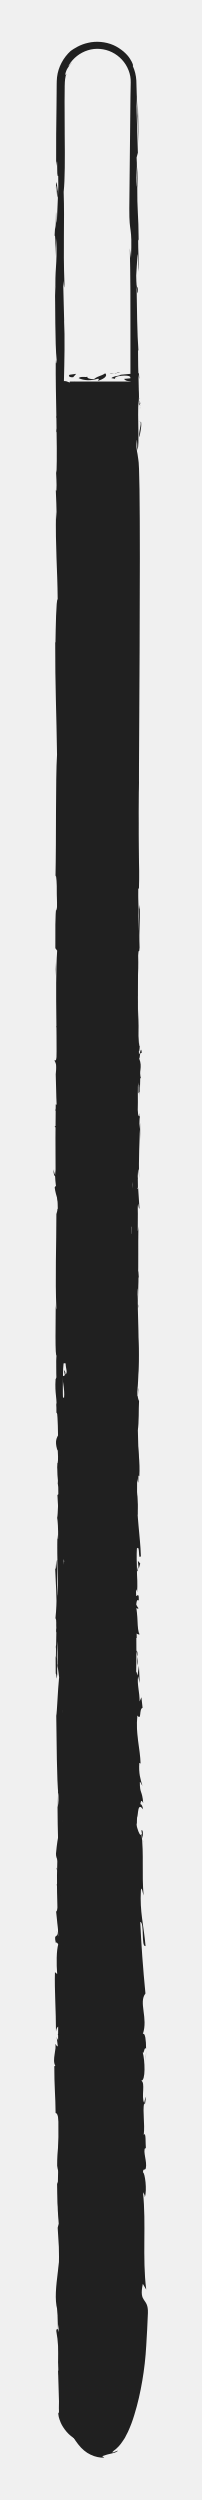
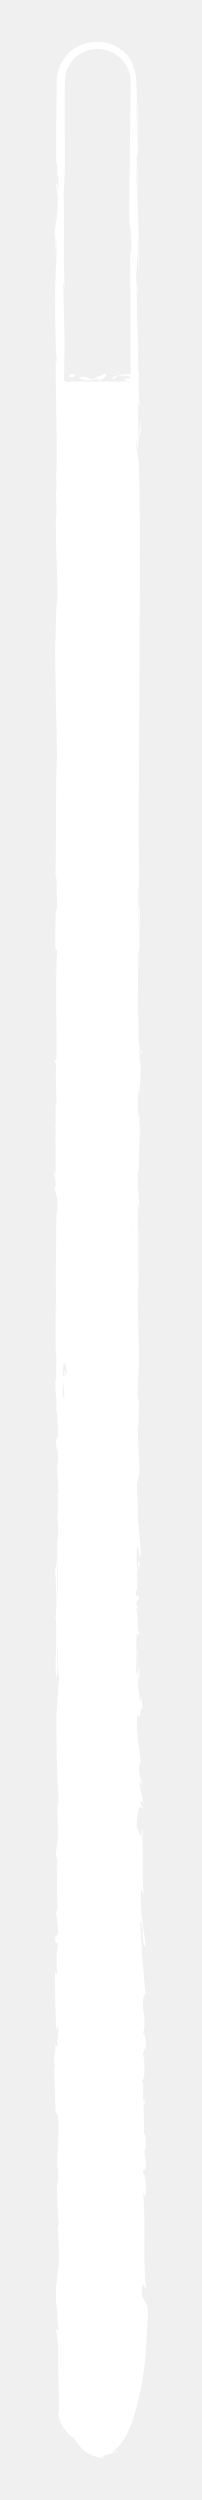
<svg xmlns="http://www.w3.org/2000/svg" version="1.1" id="Layer_1" x="0px" y="0px" viewBox="0 0 154.9 1920" style="enable-background:new 0 0 154.9 1920;" xml:space="preserve">
  <style type="text/css">
- 	.st0{fill:#202020;}
+ 	.st0{fill:white;}
</style>
  <g>
    <g>
      <path class="st0" d="M74.7,1874.5c-2,0.1-0.8,1,4.4,0.2c1.2-0.4,2.3-1.1,3.4-1.6C80,1874,77.4,1874.4,74.7,1874.5z" />
      <path class="st0" d="M102.1,1855.9c0.8-3.1,0.7-6.5,0.4-8.6c-0.3-2.1-0.7-2.9-1.1-0.9c0.2,1.6,0.2,2.7,0.3,3.8    c-0.1,1.1-0.1,2-0.3,3c-0.4,1.9-0.6,3.9-1.7,7.1c-2.4,4.8-5.8,7.2-5.3,6.4c-0.6,0.7-2.1,2.1-3.8,3.3c-0.9,0.6-1.8,1.2-2.7,1.7    c-0.9,0.5-1.7,0.9-2.3,1.4c3.3-1,6.8-3.1,9.7-6.2c2.9-3.1,5.3-7.1,6.3-11.6C102.3,1853.5,102.1,1855.4,102.1,1855.9z" />
      <path class="st0" d="M104.8,1324.4l-0.1,3.4C104.7,1326.9,104.7,1325.7,104.8,1324.4z" />
      <path class="st0" d="M105.2,995c0,2.5,0.1,3.6,0.2,3.7C105.4,996.3,105.3,994.4,105.2,995z" />
      <path class="st0" d="M106.2,938.7c0,1.2,0,2.2-0.1,3.3C106.2,940.8,106.2,939.5,106.2,938.7z" />
      <path class="st0" d="M104.8,1324.4l0.3-8.8C104.7,1315,104.8,1320.1,104.8,1324.4z" />
      <path class="st0" d="M101.3,1782.8c0,1.8,0.1,3.4,0.2,4.8c0-1.5-0.1-3-0.1-4.5C101.4,1783,101.4,1782.9,101.3,1782.8z" />
      <path class="st0" d="M105.5,1469.6v2.7c0.1,0.8,0.2,1.5,0.4,2.2L105.5,1469.6z" />
      <path class="st0" d="M105.6,1581.1c0-2.5-0.7-3.4-1-4.4c0.3,1.4,0.4,3.3,0.5,5.5C105.2,1582.2,105.4,1581.9,105.6,1581.1z" />
      <path class="st0" d="M104.3,1757.8l0.1,3.1C104.4,1760.1,104.3,1758.7,104.3,1757.8z" />
      <path class="st0" d="M105.6,1389.9c0.1-0.2,0.2-0.6,0.3-1C105.8,1388.8,105.7,1389.2,105.6,1389.9z" />
      <path class="st0" d="M49.4,1763.5C49.3,1763.4,49.3,1763.5,49.4,1763.5C49.3,1764.1,49.4,1764.3,49.4,1763.5z" />
      <path class="st0" d="M74.7,1876.3v0.2l0,0l0,0l0,0l0,0l0,0l0,0l0,0h-0.1h-0.1h-0.2h-0.5h-0.9c-0.2,0.1-0.4,0.3-0.4,0.4l1.1-0.2    l0.6-0.1h0.3h0.1h0.1l0,0l0,0l0,0l0,0l0,0l0,0l0,0V1876.3z" />
      <path class="st0" d="M107.1,835.8c0,0.2,0,0.3,0,0.5C107.2,839,107.2,837.4,107.1,835.8z" />
      <path class="st0" d="M42.9,145.3c0.7-10.7,0.8,17.4,1.6,1.3C44.2,148.1,43.3,132,42.9,145.3z" />
      <path class="st0" d="M101.4,1779.9c0-1.5,0-3,0-4.6C101.4,1777.4,101.4,1778.8,101.4,1779.9z" />
      <path class="st0" d="M44.5,146.6L44.5,146.6l0.1-1.7C44.5,145.7,44.5,146,44.5,146.6z" />
      <path class="st0" d="M106.7,598.6c-0.1,0.5-0.2,1.4-0.3,2.4C106.4,601,106.5,600.4,106.7,598.6z" />
      <path class="st0" d="M105.6,775.3l0.1-4.4C105.7,772.7,105.6,774.1,105.6,775.3z" />
      <path class="st0" d="M105.6,506.9c0.1-2.4,0.2-3.2,0.1-6.4c0,0.3-0.1,0.6-0.1,1C105.7,502.6,105.8,504.2,105.6,506.9z" />
      <path class="st0" d="M105.6,411.4c0,0.5-0.1,1.2-0.1,1.8c0,0.9,0,2.1,0,3L105.6,411.4z" />
      <path class="st0" d="M49,1473.3c-0.2,2.1-0.4,3.4-0.7,4.4C48.9,1476.2,49.1,1490.3,49,1473.3z" />
      <path class="st0" d="M101.7,1782.7c-0.2-0.6-0.3-1.4-0.3-2.8c0,1.1,0,2.1,0,3.2C101.6,1783.3,101.7,1783.4,101.7,1782.7z" />
      <path class="st0" d="M99.8,503l0.1-15.2C99.9,492.1,99.9,497.6,99.8,503z" />
      <path class="st0" d="M48.9,788.3l0.1,3.5C49,790.4,49,789.2,48.9,788.3z" />
      <path class="st0" d="M99.8,442.8c0.3-2.7,0.4-5.6,0.5-8.5c-0.1-0.6-0.1-1.3-0.2-1.8L99.8,442.8z" />
      <path class="st0" d="M48.4,1477.7L48.4,1477.7L48.4,1477.7z" />
      <path class="st0" d="M50.1,1577.7c0-14.5-0.9-6.8-1.5-9.9c-0.3-17.3,0.7-8,1.2-13.9c-0.3-10.8-1.1-19-1.1-27.1    c0.2-0.6,0.2-2.2,0.4-0.3c-0.8-11.4,0-33.8-1-47.1c0.1-1,0.2-1.5,0.2-1.7c-0.5,2.1-1,2.5-1.3,2c0-6.5-0.6-12,0-14.5    c0,4,0.2,4.3,0.4,6.2l-0.3-6.8c0.9-6.1,0.3,9.3,1,9.3c-0.3-13.2-1-28.7-0.8-38.8c0.9-2.1,0.3,23.7,1.1,10.2l-0.3,15.7    c1.4-12-0.1,9.5,1.4-1.5c0.3-20.7-0.5-23.1-0.2-43.7c-0.5-4.6-0.7,1.5-1.2-3.1c-0.9-29.3,2.2-23.1,1.1-44.6    c-0.6-5.6-1.7-7.7-1.1-23.1l1,5.2c0.1-20-1.4-11.4-0.8-32.4c0.4,3.7,0.3,15.7,0.5,12.7c0.8-13.6-0.6-9.6-0.6-20l0.9-2.2    c-0.3-21.3-0.6-44.8-0.9-68.3c0.3,1.3,0.5,5.3,0.8-0.2c-0.4-29.7,0.1-63.5,0.6-92.2l-0.8-11c0-2.5,0.3-4.7,0.5-2    c0.3-11.2-0.5-0.6-0.8-6c-0.1-6.4,0.4-8.4,0.7-4.4c-0.7-19.7-1.4-56.2-0.6-77l0.2,4.1c0.3-16.2-1.6-18.3-0.9-33.3l0.1,2.9    c0.3-35.1-0.4-74,0.8-100.8c-1.1-5.1,0.5-34.8-1-37c0.8-20.1,1-14.3,1.6-42.6c0.1-7.5-1-11.2-1.1-20.6l0.8-0.2L48.3,807l1-6.7    l-0.2-8.8c0,3.5-0.4,7.4-0.6,6.9c-0.2-6.8,0-15.2,0.2-21.8c0.2-6.7,0.6-11.7,0.8-11.8l-0.7-32.3c0.3,0.7,0.4,6.1,0.6,10.4    c-0.8-17.3,0.8-3.1,0.1-19c-0.2,2.1-0.5-1.1-0.6-1.5c0.5-7.9,0.5-25.8,0.3-39.1l0.6,2.5c0.1-24-0.3-50.6-0.3-77.5    c-0.3,9.7-1.2,7.4-1.3-0.5l0.9-3.2c-0.5-5.1-0.3,8.2-1-2.2c0.1-10.1,1-6.8,1.2-1L49,589.2c0.3-0.7,0.4,2.1,0.7,2.9    c-0.5-5,0.9-21.1-0.1-28.3l0.3-0.7c-0.1-26.9-0.2-39.1-0.3-61c-0.7-0.4-0.6-9-1.2-15.5c0.2-16.1,0.8-34,0.8-53.4    c-0.4-13.6-0.6-4-1.1-10.1c0.7-1,0.6-20.4,1.1-10.3c-0.1-23.3-0.1-29.8-0.7-59.2c-0.3,3.2-0.4,6.8-0.6,4.9    c-0.1-5.3,0.3-12.2,0.6-11.4l0.1,1.4c-1-33.1,2-76.3,0.6-102.7l0.1,1.5L48.6,220c0.1-12.6,0.5,7.5,0.9-1.8    c-1.1-29.5,0.2-46.5-0.6-70.8c1-9.4,1-26,0.8-43.5c0-8.7-0.1-17.7-0.1-26c0-4.2,0.1-8.2,0.1-12c0-0.9,0-1.9,0.1-2.8    c0.1-0.8,0.1-1.6,0.2-2.3c0.2-1.5,0.5-2.9,1-4.2l-1,1.3c0.2-1.4,0.5-2.6,0.9-3.5c0.3-0.9,0.8-1.7,1.2-2.3c0.4-0.7,0.8-1.3,1.3-1.9    c0.4-0.7,1-1.3,1.7-2.1c-0.8,0.2-3.7,5-2.1,1.8c3.2-5.3,8.4-9.4,14.5-11.3c6-1.9,12.8-1.3,18.5,1.5s10.4,7.8,12.7,13.8    c1.2,3,1.8,6.2,1.7,9.4L100.2,74c-0.3,28.8-0.6,57.8-0.9,86.2c-0.1,20.8,2.4,11.8,1.3,38l-0.9-7.4c1,42,0,85.9,0.8,127    c-0.2-2.5-0.5-2.5-0.5-6.5c-0.3,4.3-0.3,12.4-0.2,19.3c0.1,7,0.4,12.9,0.7,12.9c-0.1,6.4-0.5,1.5-0.7,5.4    c-0.4,8.7,0.8,21.9,0.2,26.5c-0.1,0.8-0.2-2.4-0.3-4c0.3,5.7-0.1,26.4,0.6,21c-0.3,15.4,0.3,29.5-0.1,41.8c0.8,8-0.4,26.4,0.8,29    c-1.2-1.1-1,27-0.4,36.8c-0.4-3.3-0.4,8.5-0.9,4.7c0,11.1,0.2,21.3,0.8,19.4c-1.4,20.5,1.1,41.2-0.7,52.8    c0.6,33.1,1.1,63.7,1.3,93.4c-1.2-1.1-0.1-32.9-1.4-31.6c0.5,28.2,1.5,44.5,1.2,72.5c-0.2,7.2-0.5-4.1-0.7-6.6    c0.5,28.2-0.1,54.5,0.5,79.6c-0.1-0.1-0.2-2.8-0.3-5.3c0,4.9-0.2,11.5,0.4,10.9l-0.1-4.8c0.8-7.9,1.6,19.6,2,20.5    c-1.5-8.4-0.4,24.8-2.3,11.5c0.1,3.3,0.4,7.3,0.7,6.6c-0.1,4.8-0.3,6.4-0.7,1.5c0.3,17.7,0.9,11.4,0.9,27.5    c-0.3-0.1-0.4-3.3-0.7-5c0.5,8.1,1,16.3,0.8,29.8c-0.2-0.8-0.4,0.8-0.4-3.3c0.1,23.3,1.3,39.7,0.9,65.2c-1.1-7.5-0.4,8.7-1.3,10    l0.3,13.7l0.5-5.5c0,12,0.7,22.7,0.4,33l-0.4-8.9l0.2,22.6l0.4-12.8c0.5,12.2,1.2-1.3,1,14.7c-0.1-3.3,0,12-0.6,18.3l0,0    c0.3,6,0.6,12.1,0.4,21c-0.3,2.3-1.1-1.9-1.3-0.4c0.8,5.9,0.2,28.2,1.1,35.6c-0.2-2.5-0.7-2.6-0.8-1.8l0.7,4.9    c-0.2,5.6-0.3,6.4-0.7,5.5c-0.1,16.8,1.2-5.3,0.7,14.6c-0.1-1.6-0.2-0.8-0.3-4.1c-0.3,20,0.4,38.6,0.1,57c-1,5.4-0.2-16-1.1-9.8    c0.2,26.5,1.2,54.8,0.9,80.5l0.1-4.8c1.4,3.6-0.7,19.1,0,32c-0.1-3.2-0.8-4.2-0.6-3.3c-0.2,17.6,0.3,35.9,0.8,62.5l-0.4-3.3    c-0.3,10.3-0.2,27.2-0.3,38.4c0.4,3.3,0.3,9.7,0.8,5.8c-2,34.4,1.1,65.7-0.6,96.3c0-3.7-0.3-8.7-0.3-5.8l0.3,26    c0.6-2.1,0.4-3.4,0.8-8.9c0.4,3.3,0.6,10.6,0.6,17.1c-0.4-11.7-1,0.1-1.3,5.2c0.2-0.8,0.4,0.9,0.6,0.5c-1.1,13.6,1.2,2.3,0.5,20.8    l-0.3-1c0.2,6.9,0.6,13.4,0.5,20.8c-0.7,3.1-0.3-7.4-0.9-7.9c0,10.5,1.3,20.8,0.6,30.3c-0.1-4.5-0.3-10.9-0.4-15.4    c-0.8,10.4-0.6,11.6-0.7,19.3v-0.8l-0.4,17.8l0.2-4.5c1.8,13.2,0.3,26.8,1.5,44.6c-1.1-17.2-0.7-2.9-1.4-4.2    c-0.2,4.5-0.5,11.4-0.7,9.5c0.6,8.4-0.5,14,0.4,25.8c-0.3,0.5,0,9-0.7,7.1c0.2,10.9,0.4-2.6,0.8-1.7c0.9,16.8-1.1,39.5,0.1,63.7    c0.5,20.8,1.4,24.7,1.8,44c-0.4,6.5-0.9-5.3-0.9-5.3c-0.4,10.5-0.3,18.5,0,28.4c-0.2-2-0.4,0.1-0.7,3.1c0.1,8,0.9,5.3,0.6,15.8    c-0.3-1.8-0.7-4.1-1-8c0.3,9.4,0.6,18.7,0.9,28.4c-0.4,2.6-0.7-5.9-1-9.3c0.2,10.9,0.4,28.3,1.1,31.7l0.3-7c0,4-0.6,2-0.7-0.9    c-0.6-9.4,0.2-13.5,0.5-14l0.2,6.9c1.5-7.1-0.2-27.8-0.2-41.7l1.1,5.8l-0.9-14.3c0.3-3,0.9-5.1,1.1,1.8c0.5-10-0.4-8.8,0.2-17.4    c0.1-0.9,0.1-0.5,0.2,0.4l-0.3-9.8c0.2,1.9,0.8-1.6,0.6,4.4c0.6-17.5-0.8-28.2,0-34.8l0.1,1.5c-0.4-24.3-0.8-2.3-1.7-20.6l2-12.3    l-0.8-2.4c0-2.5,0.1-7.5,0.4-6.5c-0.5-9.3-0.3,1.6-0.9-3.8c0.7-12.1-0.3-33.3,0.9-36c-0.6-4.3-0.5,11.5-0.9-1.3    c1.4-3.7-0.2-14.9,0.4-25.9c0.7,3.4,0.3,13.8,1,2.8c-1.2-6.7,0.3-21.5,0-30.8c-1-0.4-0.4-20.2-0.7-35.8c0.3,1,0.5-29.4,0.9-43.9    l0.2,0.4c-1-2.8-0.8-17.8-1-28.7c0.6,0.4,0.8,2.4,1.1,8.3v-10.2c-0.3-2.4-0.5-5.6-0.6-12.3l0.7,2.6c0-13.6-0.8-27.5-0.4-45    c-0.7-1-1.9,14-2.3-4.6c0.4-0.7,1-1.4,1.1,3.5c0-1.6-0.3-5.7-0.1-8.9l0.6,7.4c0.3-8-0.5-4.2-0.5-10.6c0.5,0.1,0.4-4.7,0.8-3.8    c0,1.6-0.2,5.6,0,8c0.1-7.2,0.4-15.9,0.8-18.8c-0.3,0.6-0.7,0-0.8-5.3c0-13.6,0.6-4.7,0.9-12.6c-0.4-3.3,0-12-0.8-12.2    c0-4,0.4-4.7,0.6-6.3c-0.3-7.1-0.1-33-0.9-25l-0.1,1.8c0-0.3,0-0.7,0-1.2c0,0.1,0,0,0,0.1v-0.1c-0.8-23.1,0.4-48.1,0.1-71h0.3    c-0.3-13.7-0.2-30.5-0.7-40.3c0-4.1,0.5-9.6,0.8-7.8c-0.2-10.5-0.5-11.7-0.1-26.8c0.5,10.5,0.4-3.6,0.3,10.8    c0.2-13.6,0.6-16.7-0.1-31.3c0.7,5,0.8-10.2,0.6-16.7l-0.5,9.5c-0.1-7.3,0-13.6,0-20.1l0.9,3.5c1.1-27.9-1.8-50.2,0-71.4    c-0.6-7.4-0.4,15.1-1.1,8.5c0.1-12.8,1.4-26.2,1.4-30.2c0.5-17.6-1.3-16.4-0.9-34.7c-0.3,2.3-1.1,4.6-1.4-9.2    c0.1-12.8,1.3-15.8,1.6-7.7c0,3.1-0.1,4.6-0.2,4.4c0.1,4.1,0.2,9.6,0.6,4.5l-0.3-1.7c0.3-6.4,0.3-24,0.8-19.9    c-0.3-9.7-0.5-4.1-0.7,3c0.4-16.4,0-25.7,0.3-42.6c-0.2,2.7-0.5,5.2-0.5,2.5c0.4-24.8-0.6-10.9-0.7-27.8c0.5-9.6,1.1,3.4,0.7-13.5    c0.3-10.3,0.8-2.2,1.1,1.9c-0.6-15.4,0.4-28.8,0.5-37.6l0.3,8.1c-0.1-4.9-0.1-8.8-0.1-12.9l-0.6,4.6c0.1-4.8,0.1-8.8,0.4-8.7    c-0.4-4.9-1,3.8-1.6-6c0.3-6.4-0.3-19.4,0.5-21.6c-0.3,20,0.8-2.2,1,14.7c-0.1-3.3-0.1-7.3,0-12c0.1-0.7,0.2,0.7,0.2,2    c0.7-19.1-0.9-8.8-0.9-28.6c0.5,2.5,0.9-4.6,0.8-7.8c0,8-0.8,3.8-1.1-3.5c0.4-12.7-0.3-13.8-0.2-20.5l-0.2,7.6    c-0.5-2.6-0.4-8.9-0.5-17.8c0.4-0.8,0.2,8.1,0.4,4.9c-0.8-9.8,0.8-22.3,0.3-36c0.3-6.4,0.9-0.6,1.1-6.2    c-0.6-15.4,0.6-16.7,0.1-32.8c-0.6,4.7-0.5,5.5-1.1-5.9l0.4,26.6l-0.9-17.1c0,8,0.4,16.9,0.3,21.7c-0.5-8.1-0.4-7.3-0.9-3.5    c0.9-11-0.5-21.8,0.1-34.5l1.5,0.4c0.7-19.1-0.8-33.9-0.4-58.7l-0.3,8c-0.6-3.3-0.1-15.3-0.3-23.3c0.5,0.7,0.7-4.3,1-7.7    c-0.4,0.4,0-18.1-1-20.4l0.7-11.1c0.3-20-1.5-22.8-1.3-42.1c0.6,5.8,0.9-2.9,1.3,9.9c0-6.4,0.1-12.2-0.3-12.3    c0.3-3.8-0.7-17.8-0.2-23.7c-0.2-2.7-0.8-3.6-0.7-10.8c0.1-0.8,0.3,0,0.3,0c-0.3,0-0.3-11.3-0.9-5c1.6-19.8-0.1-55.3,1.3-72.5    c-0.1-14-0.3-30.9-0.4-43.6c0.2,0.8,0.3,0,0.2,2.4c0.5-17.6-1.5-10.8-0.9-30.8c0.8-10.2,0.5,10.6,0.8,4.2    c1.7-2.8-0.2-24.1,0.8-37.5l0.1,3.3c0.6-10.3-0.6-25.1-0.5-41.9c0,0,0.2,0.8,0.3,0.1c-0.9-11.5-1.2-33.2-1.4-49.4    c0.7,5,0.4,7.3,1,4.3c-0.1-7.2-1.1,2.1-1.3-12.3c0.4-4.7,0.7-15.1,1.4-16.5v13.6c0.9-7,0-17.6,0.1-24.8l0.4,0.9    c-0.1-20.9-1.2-21.2-1.1-43.6l-0.3,2.3c-1-12.3,0.6-10.3-0.2-22.5l1-3.7c-0.2-8.1-1-28.4-1.2-42.9c0.8,8.2,1.2,25.2,1.6,35.7    c0-8-0.1-27.3-0.6-31.4c0.1,3.2,0.4,7.3,0.2,10.5c-0.4-4.9-0.7-10.6-0.9-17.1c-0.1-3.2-0.2-6.7-0.3-10.3    c-0.2-3.7-1.1-7.6-2.8-11.3c0.7,0.5,0.2-1.9-2.1-5.4c-1.1-1.8-2.8-3.7-5-5.6c-2.2-1.8-4.8-3.6-7.8-4.9c-6-2.6-13.3-3.2-19.4-1.7    c-6.1,1.3-10.7,4.4-13.3,6.2c-5.7,5.2-9.6,12.4-10.5,20.2c-0.4,4-0.2,7.4-0.3,11c0,3.6-0.1,7.2-0.1,10.9    c-0.2,14.6-0.4,29.8-0.3,46.3c1.6-11.7,0,9.6,1.6,7.6c0.1,7.7,0.1,10.6,0,11.3l-1,23.3c-0.5,5.5-0.4-7.3-0.7-6.6    c-0.1,16.8-0.7,7.1-1.1,18.2c0.6-2.3,0.8,5.8,0.6,15.4l0.7-13.5c0.9,23.5-1.3,20.3-0.5,44l-0.5-7.5c0.3,12.1,0,44.8,1.3,56.7    c-0.2,2.1-0.6,5-0.7-0.4c-0.2,29,1.4,64.6,0.6,87.2L43,361c0.1,5.4,0.7,9.4,0.3,16.2c-0.2-0.4-0.4-2.2-0.4,0.3    c0.1,2.9,0.7,14.4,0.5,21.6L43,393c-0.5,28.3,1.1,43.5,1.3,67.2c-1.2-0.1-1.5,22.2-1.7,33.3l-0.2-0.4c-0.1,33,1,56,1.4,86.5    c-1.2,19-0.5,64.2-1.2,94.7c0.2-4.7,0.9,0.8,1,6.2c-0.2,7.1,0.8,19.8-0.3,18.6v-2.5c-1,5.4-0.8,20.1-0.8,31.6l1.4,1.9    c-2,30,0.7,78.6-1.1,95c0.3,7.2,0.3,16.2,0.7,23.4l-0.7-0.4c-0.2,20.1-0.3,30.1-0.1,54.9l-0.5-5.1c0,14,2.1,17.7,2.2,30.6    l-1.1,3.9c0,24.4-1,49.1,0,73.2c-0.2-0.4-0.5-1.1-0.5-5.1c0,11.5-0.7,44.4,0.8,40.3c-1,0.3-0.1,25.2,0.3,38.4l-0.7-2.1    c0.9,11.1,1.2,11.5,1.4,27c-0.1,3.7-0.6,3.2-0.4-1.7c-0.4,12.3,0.7,9.6,0.3,24.4l-0.5-5.5c-0.1,12.6,0.2,11.6,0.7,18.6    c0.3,7.9-0.2,23.9-0.8,25.8c0.4,1.7,0.9,8.6,0.7,16.1c-0.2,1-0.4-1.7-0.5-3.1c-0.5,21.1,0.8,31.4,0.1,45.9    c-0.2,0.3-0.4,1.2-0.4,2.5c0-16.8,0.1-30.3,0.1-29c-0.7,0-0.8,13.5-1.7,2.8c0.5,10.9,1.6,29.5,1.3,42.7c-0.1,0.6-0.1,1.3-0.2,1.7    l-0.1-1.4c-0.1,3,0,5.8,0.1,8.3c-0.1,4.2-0.2,6.9-0.2,10.9c-0.6,1.6-0.3,15.5-0.3,22.3c0.7-0.6,0.6,8.3,1.2,0    c-0.1,1.1-0.1-1.3-0.1-5.8c0-1,0-2.2-0.1-2.9c0,0.1,0,0.3,0.1,0.5c0-4.4,0-10.2,0-16.8c0.4,5.3,0.7,10.9,0.3,18.4    c0.5,3.5,1,7.3,1.2,9.4c-1,9.2-1.6,27.1-2.2,29.5c0.4,20.6,0.3,48.6,1.7,61.5c0.2,5.9-0.4,6.7-0.6,8.9c-0.1-3.4-0.1-7.4-0.3-9.2    c0.4,11.7,0.1,34.7,1.1,37.5c-0.4,14.8-0.9-8.3-0.7,12l-0.3-2.7c-1.5,39.9,2.5,64.9,0.5,109.2c0.1-3.1,0.2-4.6,0.3-5.2    c-0.9,50.5,0.8,104-0.6,153.8c-0.3,14.2,0.3,15.7,0.8,24.3l-0.8,3.1l0.9,14.8c0.7,20.9-1.9,36.3-0.7,62.8l0.5-3.4    c-0.1,9.5,0.3,30.2-0.3,28.6c0.1,1,0.6,3.1,0.3,6.8l-0.4,0.3l0.7,23.4c-0.2,4.5,0,6.8,0,7.8c0,1.1-0.2,1-0.4,1.2s-0.2,0.7,0.2,2.9    c0.6,2.1,1.5,6.2,6.2,11.7c1.7,2,4.3,4.1,7.1,5.8c2.8,1.7,6,2.8,8.8,3.4s5.2,0.6,6.6,0.5c0.4,0,0.6,0,0.9-0.1c0.1,0,0.2,0,0.3,0    h0.1c0-0.5,0-0.9,0-1.3v1.2l0,0H75c-0.1,0-0.2,0-0.3,0c-2.1-0.1-4.7-0.4-6.7-1.1c-2.1-0.6-3.5-1.4-3.6-1.7    c2.8,1.1,5.9,1.6,8.9,1.8c0.4-0.3,1.2-0.6,1.7-0.8c0.1,0.3,0.1,0.4,0.1,0.7c0-0.4-0.1-1-0.1-1.8c-0.2-0.1-0.4-0.2-0.7-0.2    c-0.6-0.2-1.4-0.3-2.5-0.6c-0.5-0.1-1.2-0.3-1.8-0.5c-0.7-0.2-1.4-0.5-2.2-0.8c-0.8-0.3-1.7-0.7-2.6-1.1c-0.9-0.5-2-1-3-1.7    c-4.1-2.1-7.6-5.4-10.1-9.4c-0.5-1.4-1-2.9-1.3-4.4c1.3,3.7,3.4,7,6.1,9.8c-2.1-2.5-3.5-4.8-4.7-7c-1.2-2.1-2-4.2-2.7-6.5    c0.1-0.6,0.1-1.4,0.1-2.3c0.1-1,0-2,0.1-3.6l-1.2-15.1c0.5-1.8,0.9,6.8,1.2-3.4c-0.5-7.1-1.1,6.8-1.4-4.9c0.6-7.4,1-5.2,0.5-13.9    c0.3-1.2,0.5,0.6,0.7,4c-0.4-7.7-0.2-20.4-0.8-24.3c0.7-7.7-0.2-26,1-25.2c-0.3-2.4-0.9-13.6-1-20.6c1.4,12.9,0.1-26.5,1.6-23    c-1.2-9.6-0.6-34.5-1.2-51.4c0.1,0.9,0.3,2.8,0.2,4.3c0.1-9.5,0.5-12.3,0.7-18.4c-1-1.2-1.3-16.1-1.9-24.1c1-11.7,1.2,7.1,2.2,3.4    c-0.8,0.6-0.8-20.3-1.5-16.3c0.6-8.9,0.3-7.7,1.1-12.3c-1.3-1.6-0.2-8.3-1-15.7c0.6-12.9,1.2-3.3,0.8-17.5    C49.7,1565,50.1,1577.7,50.1,1577.7z M47.9,1240L47.9,1240c0,2.9,0,5.4,0.1,7C47.9,1245.6,47.9,1243.5,47.9,1240z M47.9,1211.7    c0,3.5,0,7.8,0,12.3c-0.3,1-0.5-0.1-0.5-2.9C47.5,1222.6,47.7,1215.9,47.9,1211.7z M42.8,1271.7c-0.1-4.5,0-6,0.2-6.6    c0,2.1,0.1,4.6,0.1,7.9c0,0.1,0.1,0.4,0.1,0.5C43,1273,42.9,1272.5,42.8,1271.7z" />
      <path class="st0" d="M43.8,1279.8c0,0.6,0,1,0.1,1.9c0.1-0.9,0.1-1.8,0.2-2.7c-0.1-0.5-0.2-1.1-0.2-1.6    C43.8,1278.2,43.8,1279,43.8,1279.8z" />
      <path class="st0" d="M104.6,1328.4v-0.6c0,0.5-0.1,1-0.1,1.3C104.6,1328.7,104.6,1328.7,104.6,1328.4z" />
      <polygon class="st0" points="49.3,819.9 49.1,819.9 49.3,822.4   " />
      <path class="st0" d="M102.1,1484.7c-0.1,0.3-0.1,0.9-0.2,2.1C102,1486.7,102,1485.8,102.1,1484.7z" />
      <path class="st0" d="M101.9,1552.2l-0.3,9.5C101.8,1557.6,101.9,1554.6,101.9,1552.2z" />
      <path class="st0" d="M101.6,1604.1c0.1,0.7,0.2,0.8,0.3,1v-0.1L101.6,1604.1z" />
      <path class="st0" d="M100.7,778.9c0-0.7,0-1.4,0-2C100.5,772.2,100.6,775.4,100.7,778.9z" />
      <path class="st0" d="M102.4,1024.5c-0.1-2.6-0.2-5.2-0.3-7.9C102,1020.9,102,1024.3,102.4,1024.5z" />
      <path class="st0" d="M99.8,504.7L99.8,504.7c0-0.6,0-1.1,0-1.7V504.7z" />
      <path class="st0" d="M102.1,1005.2c-0.1,4.4-0.1,8,0,11.4C102.1,1013,102.2,1008.8,102.1,1005.2z" />
      <path class="st0" d="M101.2,1829v2.5c0,0,0.1,0.1,0.1,0.3L101.2,1829z" />
      <path class="st0" d="M101.3,1831.8l0.1,2.8C101.4,1833.3,101.4,1832.2,101.3,1831.8z" />
      <path class="st0" d="M101.6,1840.5l-0.2-5.8C101.4,1836.6,101.4,1839.1,101.6,1840.5z" />
      <path class="st0" d="M101.6,1760.3l-0.3-0.8C101.4,1760,101.5,1760.3,101.6,1760.3z" />
      <path class="st0" d="M101.5,1739.5c-0.1,5-0.6,12.5-0.4,19.4l0.2,0.6C100.9,1756.3,102,1744.2,101.5,1739.5z" />
      <path class="st0" d="M104.8,1652.3l-0.2,17.5c0.3-3.1,0.7-7.1,0.7,0.9C106.2,1648.6,104.7,1675.2,104.8,1652.3z" />
      <path class="st0" d="M105.2,1598.1c0.1,9.4,0.4-0.1,0.6,0.4C105.5,1592.5,105.5,1591,105.2,1598.1z" />
      <path class="st0" d="M105.2,1206l0.7,0.9C105.8,1199.7,105.6,1206.9,105.2,1206z" />
      <polygon class="st0" points="101.8,1131.1 101.3,1138.1 102,1141.5   " />
      <polygon class="st0" points="106.5,1086.8 106.6,1090 106.4,1077.9   " />
      <path class="st0" d="M106.3,428.4l-0.8,2.2C105.6,435.5,106.5,436.5,106.3,428.4z" />
      <path class="st0" d="M105.5,144.2c0.4-3.1,0.7-11.1,0.3-16C105.7,134.5,105.3,140.9,105.5,144.2z" />
      <polygon class="st0" points="42.7,744.5 42.4,738.8 42.6,749.6   " />
    </g>
    <g>
      <path class="st0" d="M58.5,287.1l-5,0.7c-1.2,0.7-0.5,2.2,2.7,1.9L58.5,287.1z" />
      <path class="st0" d="M75.1,292.6c3.8-1.3,8.1-3.5,5.7-5.9c-3.7,2.5-4.6,1.5-8.6,4.4c-3.2,0.3-5.6-0.8-5.1-1.8    c-1.1,0.7-5-0.6-6.7,1.1c4.2,2,9.5,2.1,15,0.4C76.5,291.4,75.4,292.1,75.1,292.6z" />
      <path class="st0" d="M107.8,310.2c-0.1-1.1-0.4-2-0.7-2.8c0.1,0.9,0.2,1.8,0.3,2.6C107.6,310,107.7,310.1,107.8,310.2z" />
      <path class="st0" d="M43.2,788.6c0.2,0.1,0.3,0,0.4,0C43.4,788.2,43.2,788.1,43.2,788.6z" />
      <path class="st0" d="M107.5,311.9c0,0.9,0,1.8,0,2.7C107.6,313.3,107.6,312.5,107.5,311.9z" />
      <path class="st0" d="M46.3,1048.4c-1.6,0.9-2.1-7.4-2,2.6C44.9,1049.7,45.6,1049,46.3,1048.4z" />
      <path class="st0" d="M106.6,310.2c0.6,0.3,0.8,0.8,1,1.7c0-0.6-0.1-1.3-0.1-1.9C107.1,309.8,106.8,309.8,106.6,310.2z" />
      <path class="st0" d="M112.2,1574.8l-0.3,8.9C112.1,1581.2,112.2,1577.9,112.2,1574.8z" />
      <path class="st0" d="M44.3,1452.3c-0.1,0.8,0,1.5,0.3,2.1L44.3,1452.3z" />
      <path class="st0" d="M112.2,1610.2c-0.8,1.6-1.2,3.3-1.5,5c0.2,0.4,0.3,0.8,0.6,1L112.2,1610.2z" />
      <path class="st0" d="M90,288.7c-0.9,0.1-1.7,0.3-2.2,0.5c-1.1,0.3-1.8,0.7-2.3,1.2c1.1,0.2,2,0.4,3.1,0.6c-0.9-0.5,0.2-1.7,2.1-2    c3.8-0.8,6.7-0.6,8.2-0.2c1.5,0.5,1.7,1.3,1.6,1.7l-5.2,0.5c1,1.5,3,1.9,6.1,1.8c0.1,2.6,0.7,5.4,1.3,8.8c0.1,0.9,0.3,1.7,0.4,2.6    c0.1,0.9,0.2,1.7,0.3,2.5c0.2,1.5,0.3,3,0.2,4.3l-2.7-2.8V293H57.4c-0.1-0.1-0.2-0.1-0.3,0h-3.5v0.8c-3.4-1.2-6.9-4-9.3,8.2    l2.2,9.1l-1.8,2.9l-0.1-7.6c-1.7,4.3-0.2,7.1,0.8,10.1c-0.9,0.7-1.6,2-2,3.8l3.5,8.9c-1.4,1.1-2.8-4-3.6,2c1.6,4.2,3.2-4,4.3,2.9    c-1.7,4.3-3,3.1-1.6,8.2c-0.9,0.7-1.5-0.4-2-2.4c1.1,4.5,0.5,12,2.4,14.3c-2,4.5,0.5,434.8-2.9,434.4c0.8,1.4,2.7,8,2.9,12.1    c-4.1-7.6-0.2,15.6-4.7,13.6c3.7,5.6,1.7,20.3,3.7,30.3c-0.3-0.6-0.9-1.7-0.7-2.5c-0.3,5.6-1.4,7.2-2.1,10.8    c3.1,0.7,3.8,9.5,5.7,14.2c-3,6.9-3.6-4.2-6.5-2c2.5-0.3,2.5,11.9,4.6,9.6c-1.8,5.3-0.9,4.5-3.4,7.2c3.8,0.9,0.7,4.9,3,9.3    c-1.9,7.6-3.6,2-2.4,10.3c-1.2,4-2.5-3.5-2.5-3.5c-0.1,8.5,2.8,4,4.5,5.8c0.8,10.2-2.1,4.7-3.6,8.2c0.8,6.3,3.4,11.2,3.3,15.9    c-0.5,0.4-0.7,1.3-1.2,0.2c2.3,6.7,0.1,111.4,3,119.2c-0.3,0.6-0.5,0.9-0.7,1c1.5-1.3,2.9-1.5,4-1.2c0,3.8,1.8,7.1-0.1,8.5    c0.1-2.3-0.7-2.5-1.3-3.6l0.8,4c-2.7,3.6-0.9-5.5-3-5.5c0.9,7.8,3.1,16.9,2.4,22.9c-2.7,1.2-0.9-14-3.3-6l1-9.2    c-4.2,7.1,0.3-5.6-4.2,0.9c-0.8,12.2,1.4,13.6,0.6,25.7c1.5,2.7,2.2-0.9,3.7,1.8c2.7,17.2-6.7,13.6-3.2,26.3    c1.8,3.3,5.1,4.6,3.4,13.6l-3-3.1c-0.3,11.8,4.3,6.7,2.3,19.1c-1.2-2.2-1-9.3-1.4-7.5c-2.4,8,1.7,5.7,1.7,11.8l-2.7,1.3    c0.4,12.5,2.3,26.4,2.8,40.2c-0.8-0.8-1.6-3.1-2.4,0.1c1.3,17.5-0.3,37.4-1.9,54.3l2.3,6.5c0,1.5-1,2.8-1.5,1.2    c-0.9,6.6,1.5,0.3,2.4,3.5c0.2,3.7-1.3,4.9-2,2.6c2,11.6,4.2,33.1,1.7,45.3l-0.7-2.4c-0.9,9.5,4.7,10.8,2.6,19.6l-0.4-1.7    c-1,20.7,1.1,43.6-2.4,59.3c3.3,3-1.5,20.5,3.1,21.8c-2.3,11.8-3.1,8.4-4.7,25.1c-0.2,4.4,2.9,6.6,3.4,12.1l-2.4,0.1l2.5,7.5    l-2.9,4l0.6,5.2c0.1-2.1,1.1-4.4,1.8-4.1c1.1,8-1.7,19.6-2.9,19.8l2,19c-0.7-0.3-1.1-2.2-1.5-4.2c1.4,7.1-2.8,0.6-0.7,9.3    c0.5-1.2,1.4,0.7,1.9,0.9c-1.5,4.6-1.5,15.2-0.9,23l-1.7-1.5c-0.4,14.1,0.8,29.8,0.8,45.6c0.8-5.7,3.7-4.4,3.9,0.3l-2.6,1.9    c1.6,3,1-4.9,2.9,1.3c-0.3,5.9-2.9,4-3.7,0.6l0.9,7.2c-0.8,0.4-1.2-1.3-2.1-1.7c1.6,3-2.6,12.4,0.2,16.7l-0.8,0.4    c0,15.8,0.9,23,1,35.9c2.2,0.3,1.7,5.3,3.5,9.1c-0.7,9.5-2.4,20-2.3,31.4c1.1,8,1.9,2.3,3.2,6c-2,0.6-1.8,12-3.3,6.1    c0.3,13.7,0.4,17.5,2,34.9c0.8-1.9,1.2-4,1.9-2.9c0.3,3.1-0.8,7.2-1.8,6.7l-0.2-0.8c3,19.5-5.9,44.9-1.7,60.5l-0.2-0.9L46,1789    c-0.3,7.4-1.5-4.4-2.8,1c0.8,4.3,1.2,8.2,1.4,11.8c0.2,3.7,0.1,7.2,0.1,10.5c0,6.7,0.2,13.1,2.3,20.4c-2.1,6.1-0.4,16.6,3.7,27.3    c1,2.7,2.2,5.4,3.6,8.2c0.7,1.4,1.5,2.7,2.3,4.1c0.5,0.8,1,1.6,1.5,2.3c0.7,0.9,1.3,1.8,2,2.7c2.7,3.5,6,6.3,9.5,7.9    c3.5,1.7,7.1,2.4,10.5,2.3c-0.6-0.4-1.1-0.8-1.6-1.2c3.2-1,4.9-1.6,6.7-1.9c1.7-0.4,3.4-0.6,5.5-2.2c-0.6-0.2-2.2,0.7-3.3,1.1    c-1.2,0.4-1.7,0.4-0.2-1c2.8-2,5.2-4.6,7.1-7.6c0.5-0.7,1-1.5,1.4-2.1c0.3-0.6,0.7-1.1,0.9-1.7c0.6-1.1,1.1-2.2,1.7-3.3    c2-4.4,3.6-8.7,4.9-13.1c2.7-8.7,4.6-17.4,6.1-26.2c1.5-8.8,2.5-17.7,3-26.6c0.5-8.5,1-16.9,1.3-25.3c0.4-12.3-7.2-7-3.9-22.4    l2.6,4.4c-3.1-24.7,0.1-50.6-2.5-74.8c0.6,1.4,1.4,1.5,1.4,3.8c1.9-5.1,0.1-18.9-1.4-19c0.2-3.8,1.4-0.9,2.2-3.2    c1.1-5.1-2.4-12.9-0.5-15.6c0.2-0.3,0.4,0.4,0.6,1.2c-0.5-4.4,0.2-14.1-1.7-11.2c1-9.1-1-17.4,0.3-24.6    c-2.4-4.7,1.2-15.6-2.3-17.1c3.6,0.7,2.9-15.9,1.2-21.7c1.1,1.9,1.1-5,2.6-2.7c0-6.6-0.7-12.6-2.5-11.4c4.2-12.1-3.4-24.3,2-31.1    c-1.9-19.5-3.2-37.5-4-55c3.5,0.6,0.4,19.4,4.1,18.6c-1.5-16.6-4.5-26.2-3.6-42.7c0.5-4.3,1.5,2.4,2.1,3.9    c-1.5-16.6,0.3-32.1-1.6-46.9c0.3,0,0.7,1.6,1,3.1c-0.1-2.9,0.5-6.8-1.1-6.4l0.4,2.8c-2.3,4.6-4.9-11.6-6.1-12.1    c4.6,4.9,1.2-14.6,7-6.7c-0.3-1.9-1.1-4.3-2.1-3.9c0.3-2.8,0.9-3.7,2.2-0.9c-0.9-10.4-2.6-6.7-2.6-16.2c0.8,0,1.1,1.9,2,2.9    c-1.5-4.8-3-9.6-2.4-17.6c0.4,0.4,0.9-0.2,1,1.1c-0.4-13.2-4-22.8-2.5-37.5c3.4,4.4,1.1-5.1,4-5.9l-0.9-8.1l-1.4,3.2    c0.1-7.1-2.1-13.3-1.1-19.4l1.2,5.3l-0.6-13.3l-1.1,7.5c-1.5-7.2-3.7,0.8-2.9-8.7c0.3,1.9,0-7.1,1.8-10.8l0,0    c-0.9-3.5-1.9-7.1-1.2-12.4c0.9-1.4,3.2,1.1,3.9,0.2c-2.4-3.5-0.7-16.6-3.3-21c0.6,1.5,2.2,1.5,2.5,1.1l-2-2.9    c0.6-3.3,0.9-3.8,2.2-3.2c0.4-9.9-3.7,3.1-2.1-8.6c0.2,0.9,0.5,0.5,0.8,2.4c0.8-11.8-1.3-22.7-0.3-33.6c2.9-3.2,0.7,9.4,3.2,5.8    c-0.5-15.6-3.5-32.3-2.8-47.4l-0.3,2.8c-4.2-2.1,2.1-11.2,0.1-18.9c0.3,1.9,2.3,2.4,1.8,1.9c0.7-10.3-1-21.1-2.3-36.8l1.1,1.9    c1-6.1,0.6-16,1-22.6c-1.1-2-0.9-5.7-2.4-3.4c6.1-20.3-3.3-130.2,1.8-148.2c0,2.2,0.9,5.1,0.9,3.4l-1-15.3c-1.8,1.2-1.1,2-2.5,5.2    c-1.1-1.9-1.9-6.3-1.9-10.1c1.2,6.9,2.9-0.1,3.9-3c-0.6,0.5-1.2-0.5-1.7-0.3c3.2-8-3.6-1.3-1.5-12.3l1,0.6    c-0.5-4.1-1.7-7.9-1.5-12.3c2.1-1.8,1,4.4,2.7,4.6c-0.1-6.2-4-12.2-1.9-17.8c0.6,2.6,0.6,6.4,1.2,9.1c2.5-6.1,1.8-6.8,2.2-11.4    l-0.1,0.4l1.1-10.5l-0.7,2.7c-5.5-7.8-1-15.8-4.6-26.2c3.4,10.2,2,1.7,4.3,2.5c0.7-2.7,1.4-6.7,2.1-5.6c-1.9-4.9,1.5-8.2-1.3-15.2    c0.8-0.3,0.1-5.3,2-4.2c-0.6-6.4-1.3,1.5-2.3,1c-2.6-9.9,3.2-442.8-0.4-457c-1.4-11.3-3.6-14.1-5-23.3V326    c1.2-1.8,2.4,3.9,2.4,3.9c1.1-6.2,0.9-10.9,0-16.7c0.7,1.2,1.2,0,2.1-1.8c-0.1-2.3-0.8-3.1-1.3-4.1c-0.3-0.5-0.5-1-0.6-1.8    s0-2.2,0.2-4.1c0.4,0.5,1,1.2,1.5,2.2c0.3,0.5,0.6,1.1,0.8,1.7c0.3,0.5,0.5,1,0.7,1.5l-0.3-1.8l-0.3-2.5c-0.2-1.6-0.4-3.2-0.7-4.8    c-0.4-2.9-0.9-5.7-1.3-8.7c-1.1,0.1-2.2,0.2-3.3,0.3c-0.5-0.8,1.8-1.4,4.9-1.9c0.3,1.2,0.6,2.7,1,3.6c-0.1-1.3-0.2-2.8-0.3-4.3    c-4.8,0.3-9.9,0.6-14,1.1C91.9,288.4,90.9,288.5,90,288.7z M47.7,1188.3c-0.1-1.7-0.1-3.2-0.1-4.1    C47.6,1185.1,47.6,1186.3,47.7,1188.3L47.7,1188.3z M47.8,1197.8c0.8-0.6,1.5,0,1.5,1.7c-0.5-0.9-0.9,3-1.6,5.5    C47.8,1203,47.8,1200.5,47.8,1197.8z M103,947.4c-0.5,0.2-1.2,0.4-1.9,0.2V942C101.9,942.4,102.6,943.9,103,947.4z M103,359.8    l-1.9,2.3v-6.7C101.7,355.9,102.3,357.1,103,359.8z M103.2,315.9c-0.5,1.1-1.4,1.9-2.1,1.6v-8.1L103.2,315.9z" />
      <path class="st0" d="M88.7,290.8c0.2,0.1,0.6,0.2,1.2,0.2C89.5,291,89.1,290.9,88.7,290.8z" />
      <path class="st0" d="M108,1355.4c0,0.3,0,0.6,0,0.9C108,1355.9,108,1355.6,108,1355.4z" />
      <path class="st0" d="M43.7,1482.9c0-0.2-0.1-0.4-0.1-0.7C43.6,1482.4,43.7,1482.7,43.7,1482.9z" />
      <path class="st0" d="M43.6,1482.2c-0.1-0.4-0.2-0.8-0.3-1.3C43.4,1481.4,43.5,1481.8,43.6,1482.2z" />
      <path class="st0" d="M112.1,1651c0.1,0.5,0.1,0.9,0.2,1.2C112.3,1651.9,112.2,1651.5,112.1,1651z" />
      <polygon class="st0" points="43.5,1435.7 44.1,1435.7 43.6,1434.3   " />
      <path class="st0" d="M105.4,905.2c0.2-0.2,0.4-0.5,0.6-1.2C105.9,904,105.7,904.6,105.4,905.2z" />
      <path class="st0" d="M105.9,865.4l0.8-5.6C106.3,862.2,106.1,864,105.9,865.4z" />
      <path class="st0" d="M107,834.9c-0.4-0.4-0.7-0.5-0.9-0.6v0.1L107,834.9z" />
      <path class="st0" d="M109.6,1412.3c0,0.4,0,0.8,0.1,1.2C110.1,1416.2,110,1414.4,109.6,1412.3z" />
      <path class="st0" d="M104.5,1267.7c0.4,1.5,0.8,3,1,4.6C105.7,1269.8,105.7,1267.8,104.5,1267.7z" />
      <path class="st0" d="M112.3,1573.8C112.3,1573.8,112.2,1573.8,112.3,1573.8c0,0.3,0,0.6,0,1V1573.8z" />
      <path class="st0" d="M105.5,1279.1c0.4-2.6,0.3-4.7,0-6.7C105.4,1274.5,105.1,1276.9,105.5,1279.1z" />
      <path class="st0" d="M89.9,286.4l2.6-0.3l-2.3-0.1C90.2,286.2,90.1,286.3,89.9,286.4z" />
      <path class="st0" d="M87.8,286.7c0.6,0,1.8,0,2.1-0.3l-1.2,0.1C88.2,286.6,88.1,286.6,87.8,286.7z" />
      <path class="st0" d="M84.3,287.2l3.4-0.6C86.6,286.7,85.1,286.6,84.3,287.2z" />
      <path class="st0" d="M107,323.4l0.8,0.5C107.6,323.6,107.4,323.4,107,323.4z" />
      <path class="st0" d="M107.2,335.7c0.2-2.9,1.7-7.4,1.2-11.4l-0.6-0.4C109,325.8,105.9,332.9,107.2,335.7z" />
      <polygon class="st0" points="107.7,1200.8 105.9,1198.8 106.5,1204.9   " />
    </g>
  </g>
</svg>
